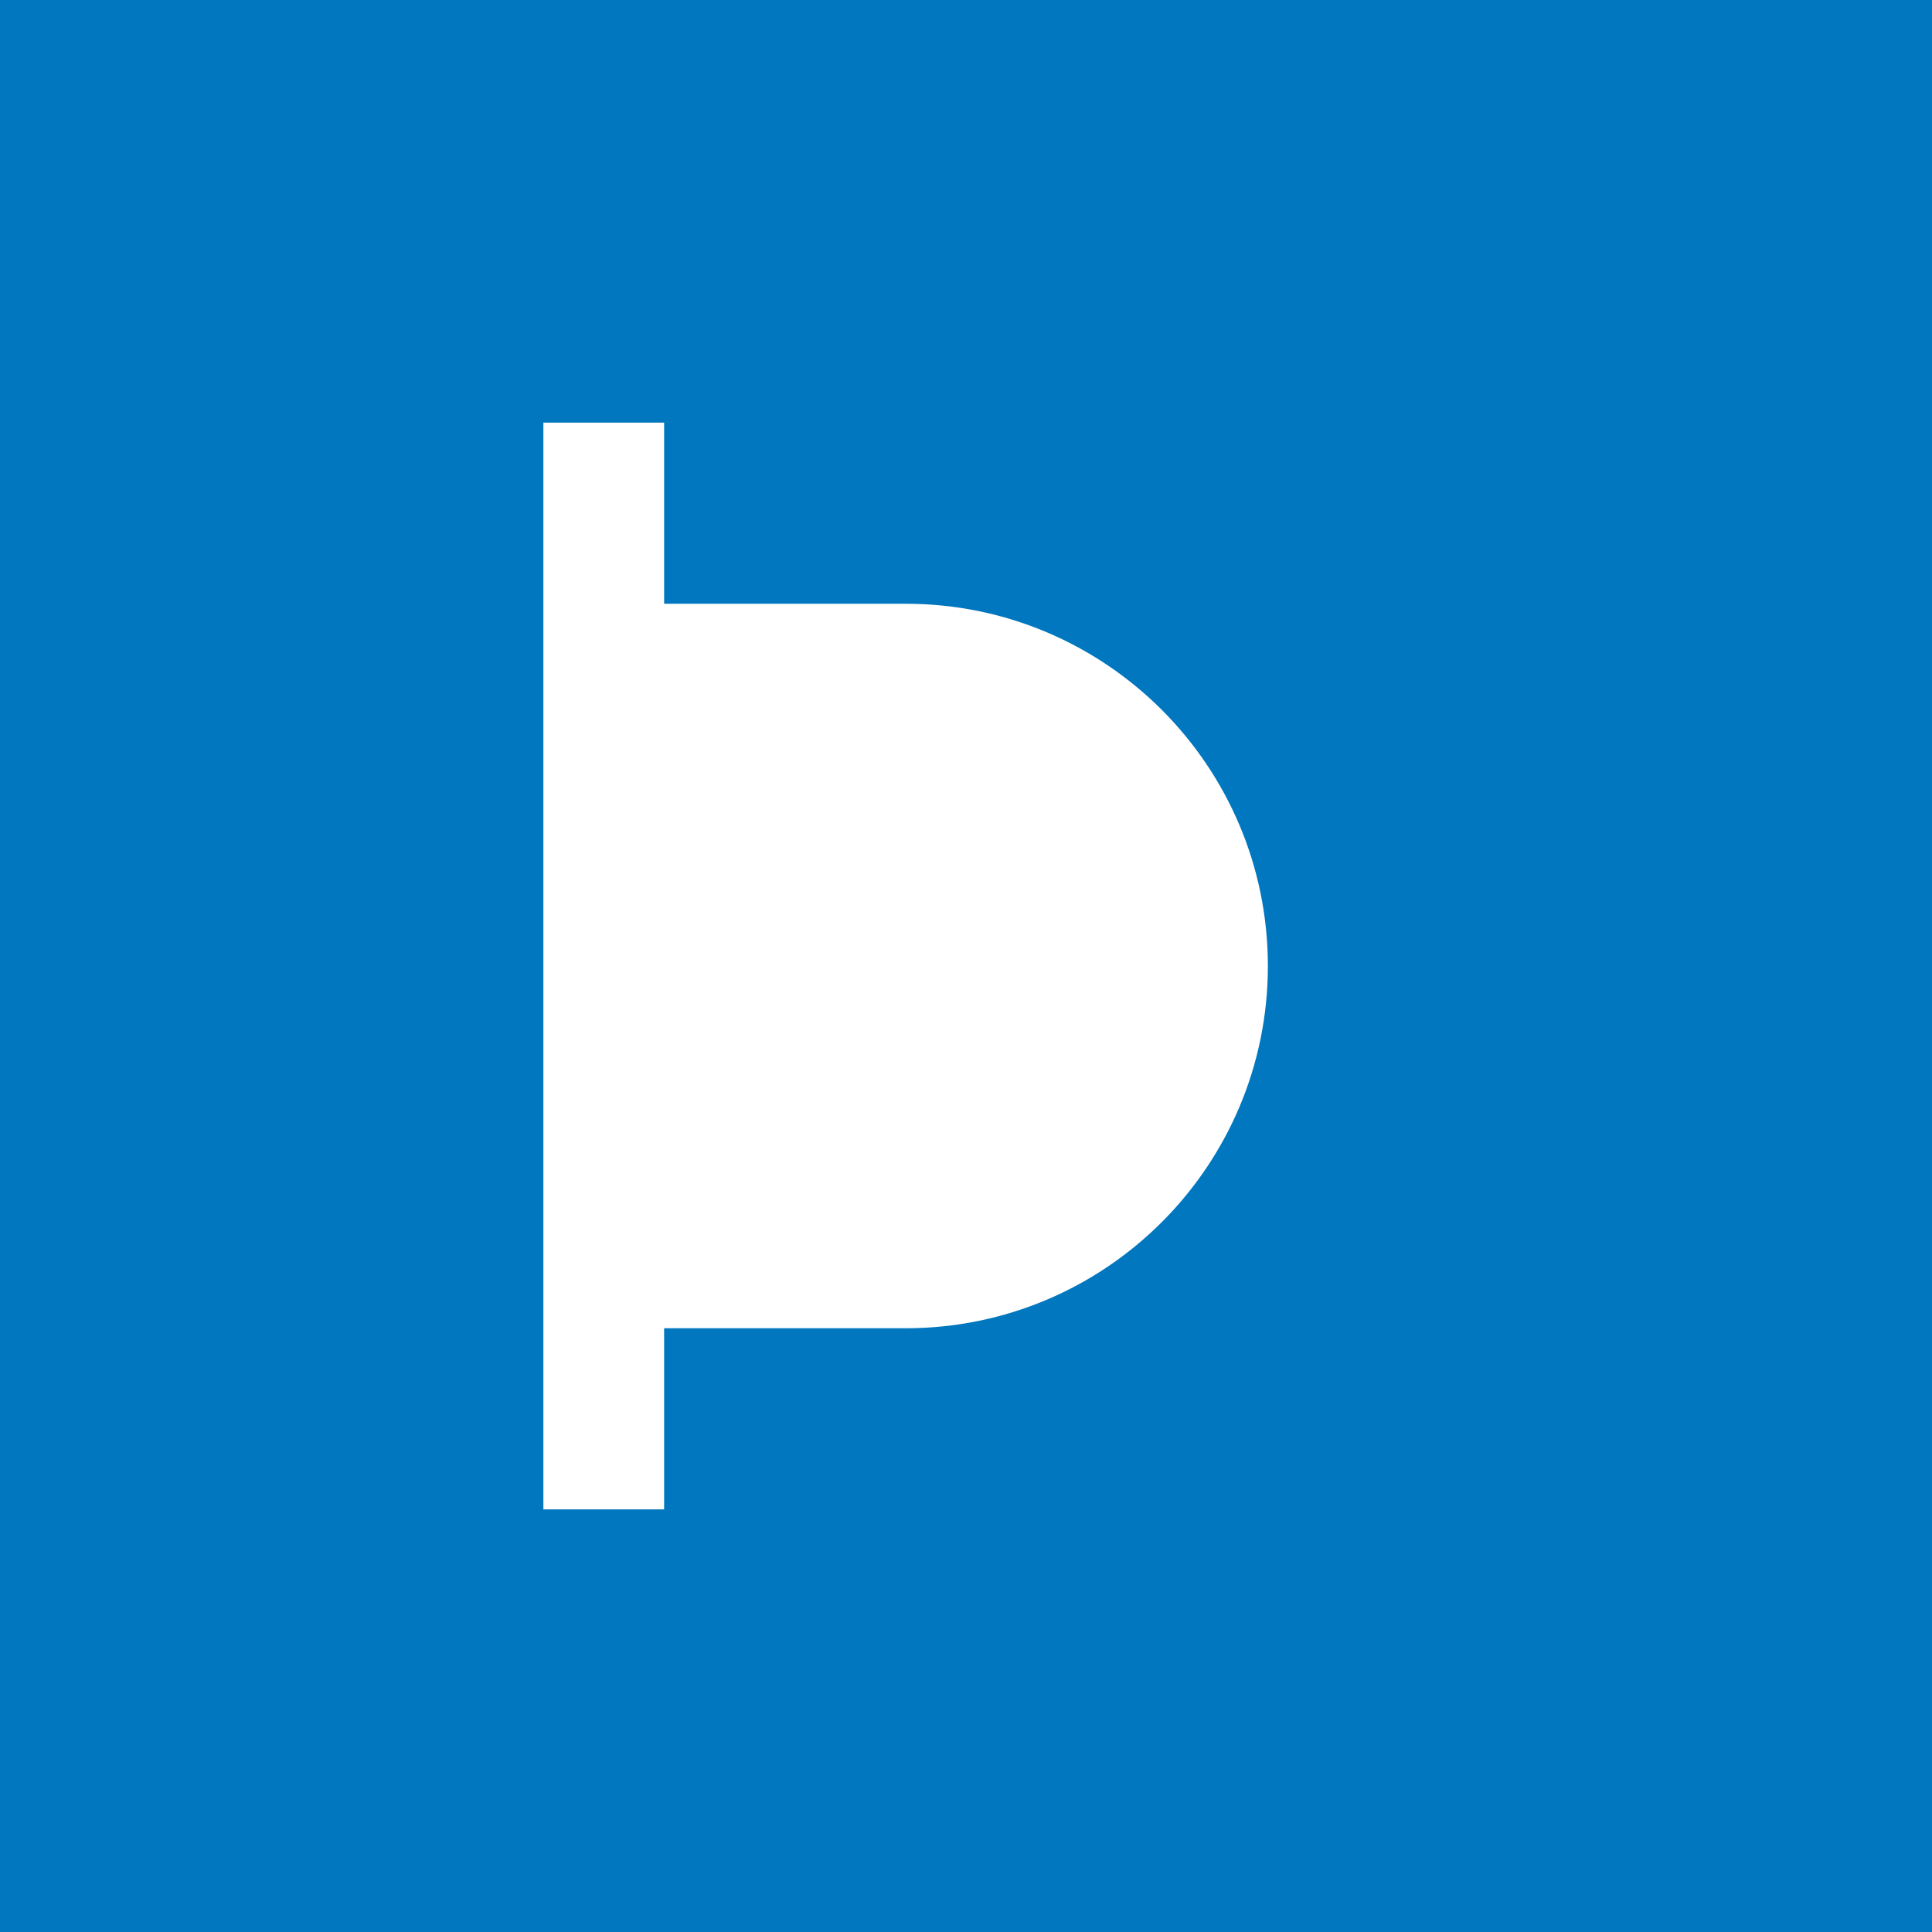
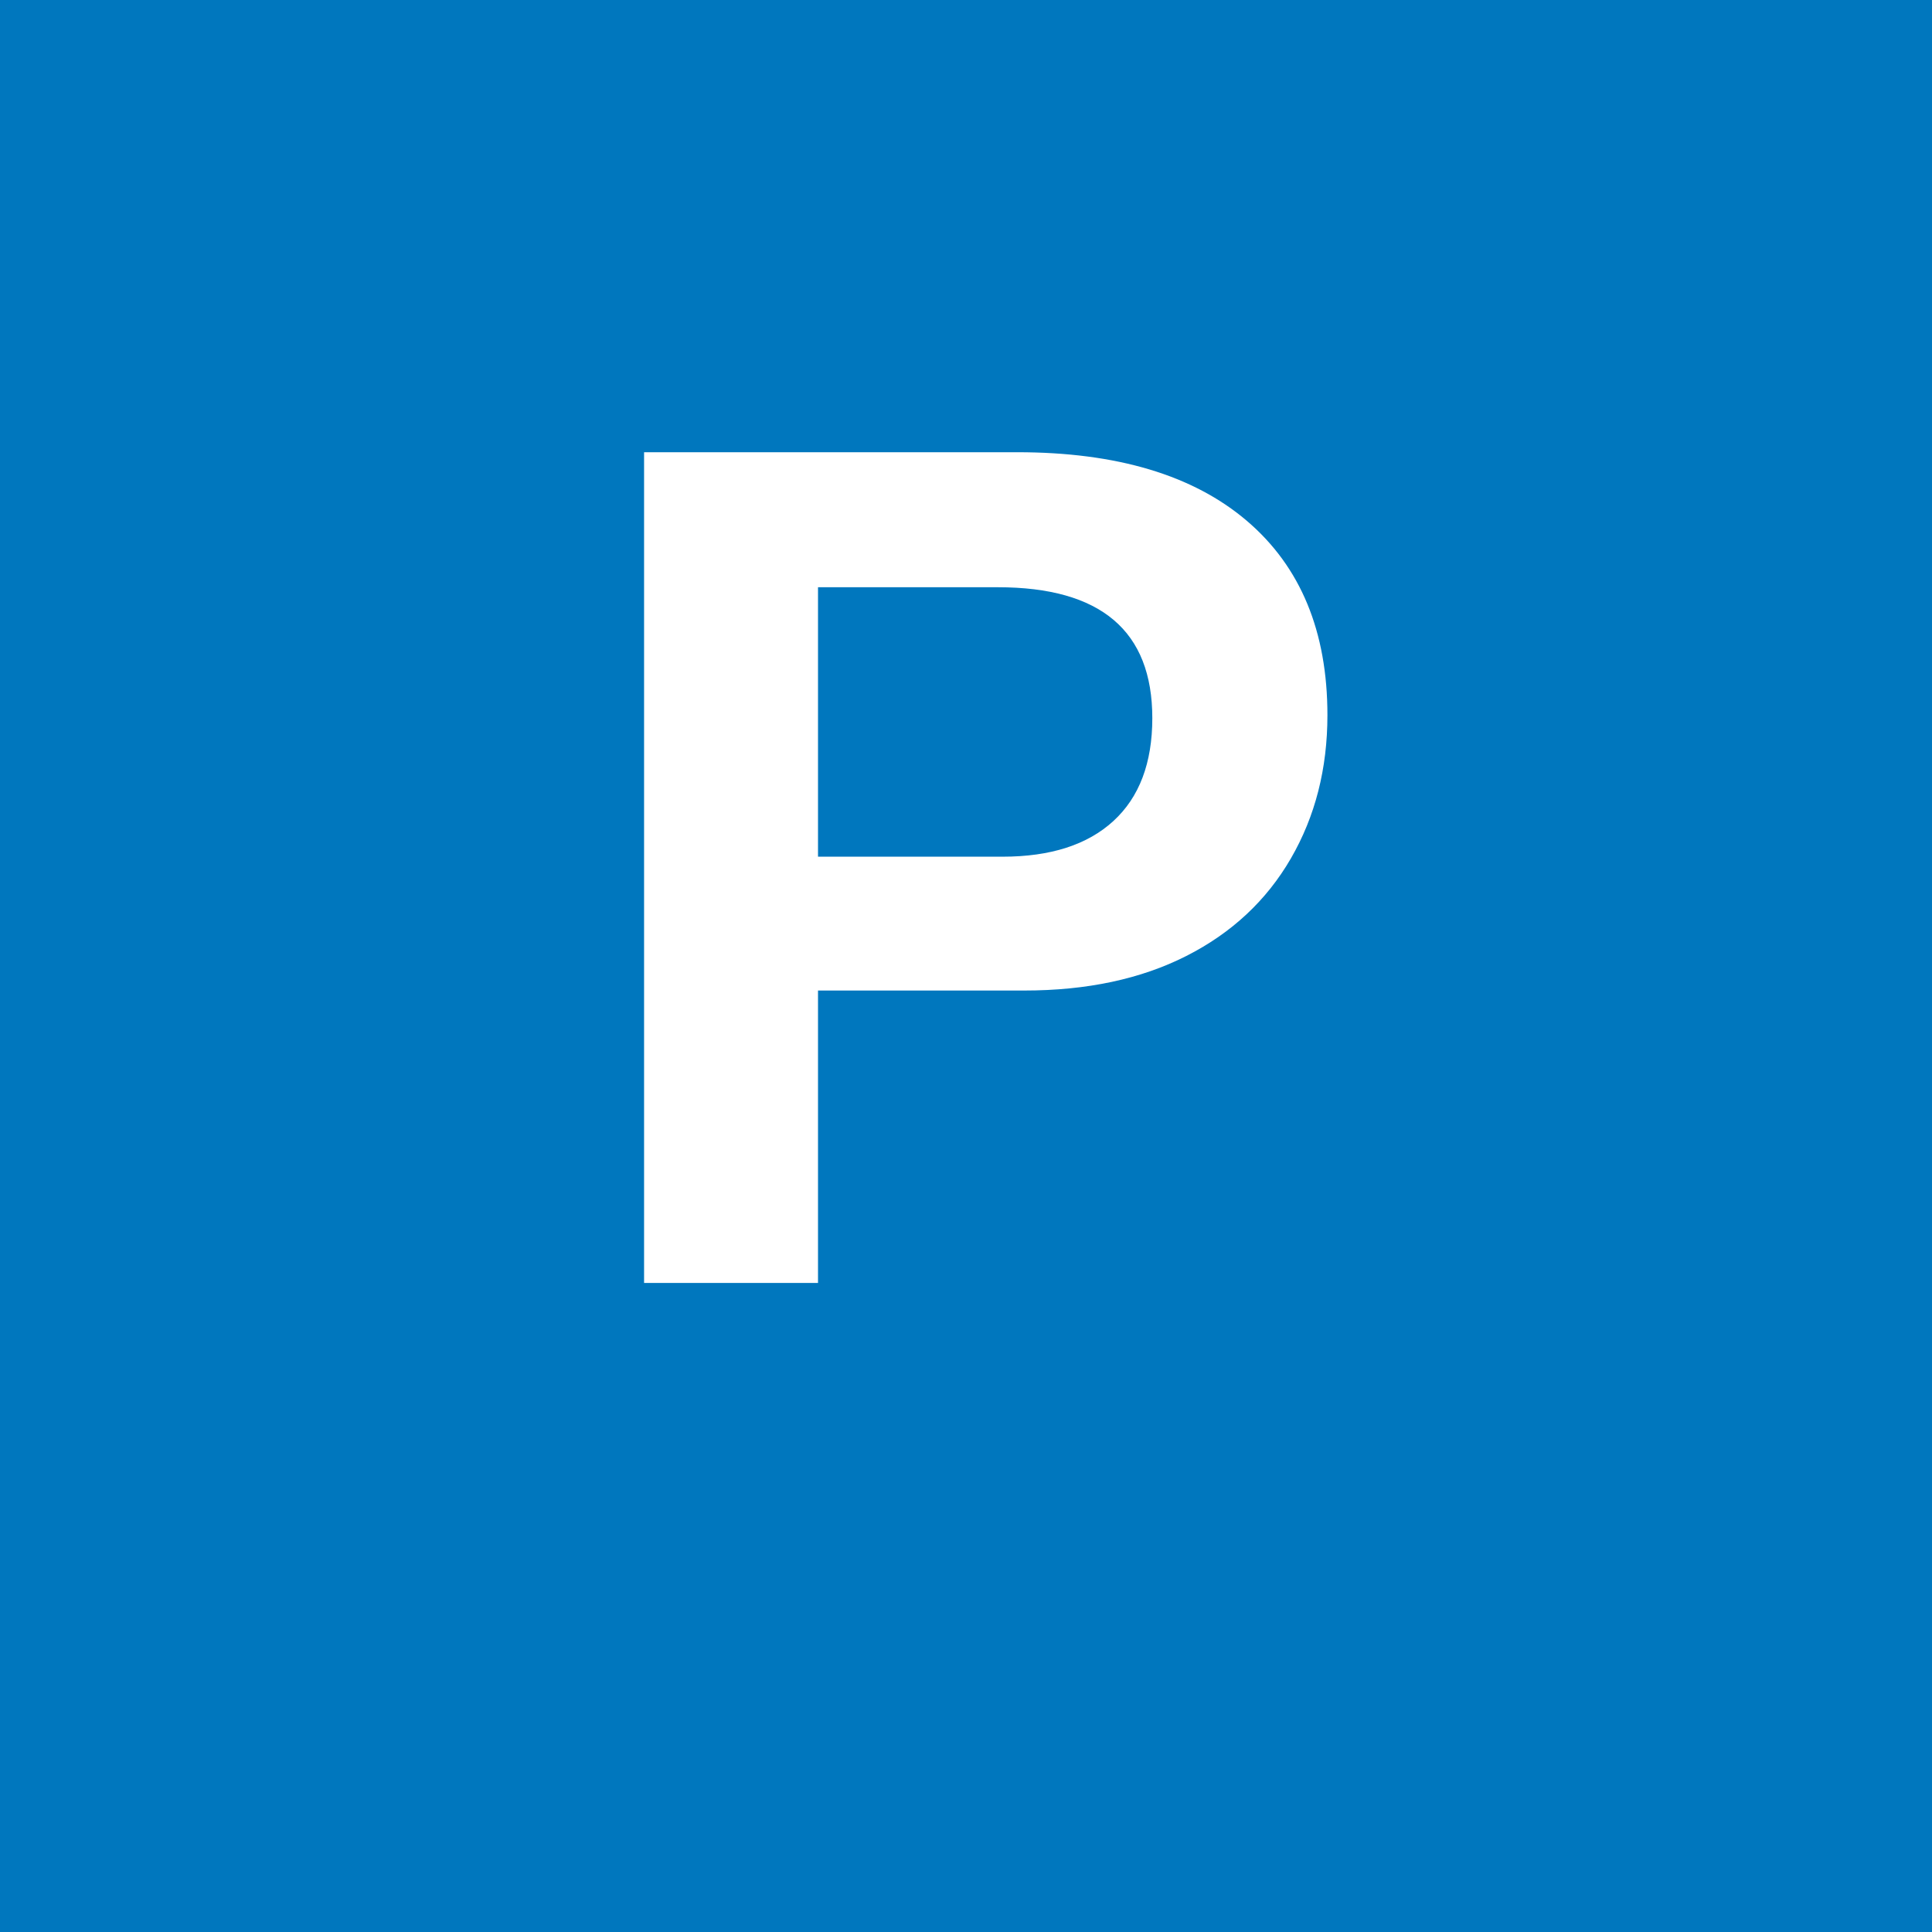
<svg xmlns="http://www.w3.org/2000/svg" width="512" height="512" viewBox="0 0 512 512">
  <rect width="512" height="512" fill="#0077be" />
-   <path d="M176 160h64c53.02 0 96 42.98 96 96s-42.98 96-96 96h-64V160zM176 112v288h-32V112h32zM240 304h-32v-96h32c26.51 0 48 21.49 48 48s-21.49 48-48 48z" fill="white" />
+   <text x="256" y="340" font-family="Arial, sans-serif" font-size="320" font-weight="bold" text-anchor="middle" fill="white">P</text>
</svg>
